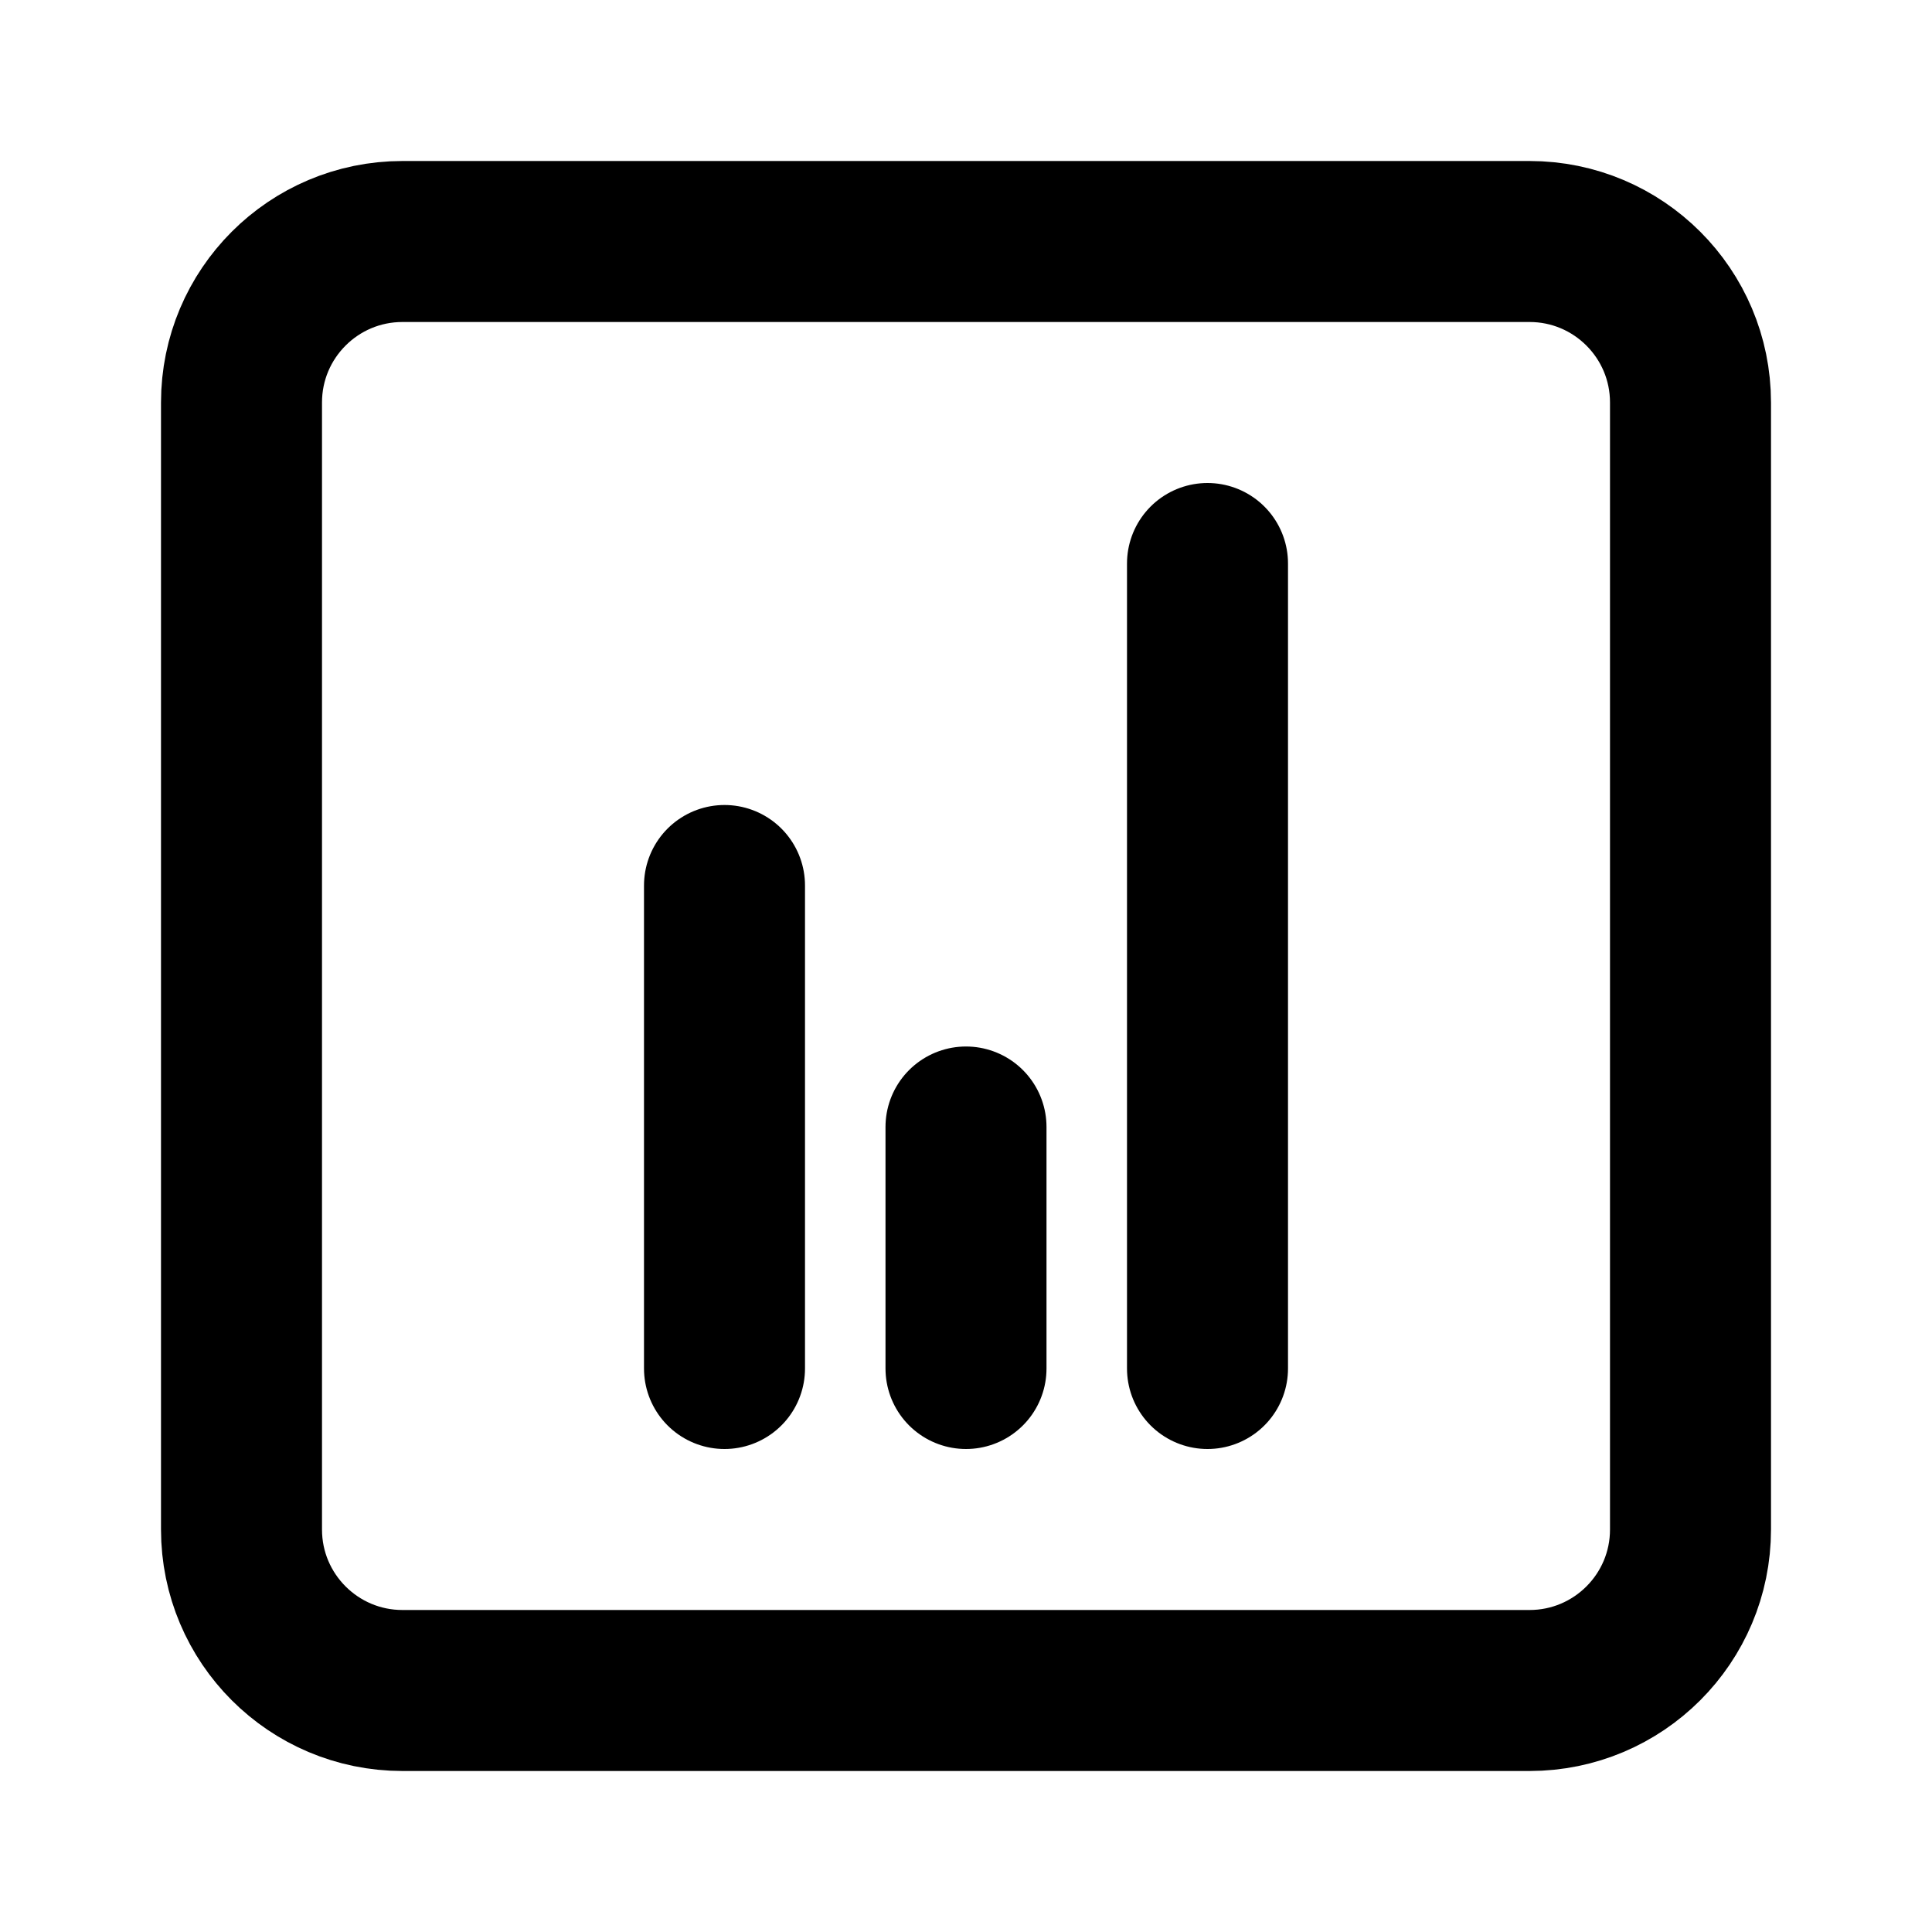
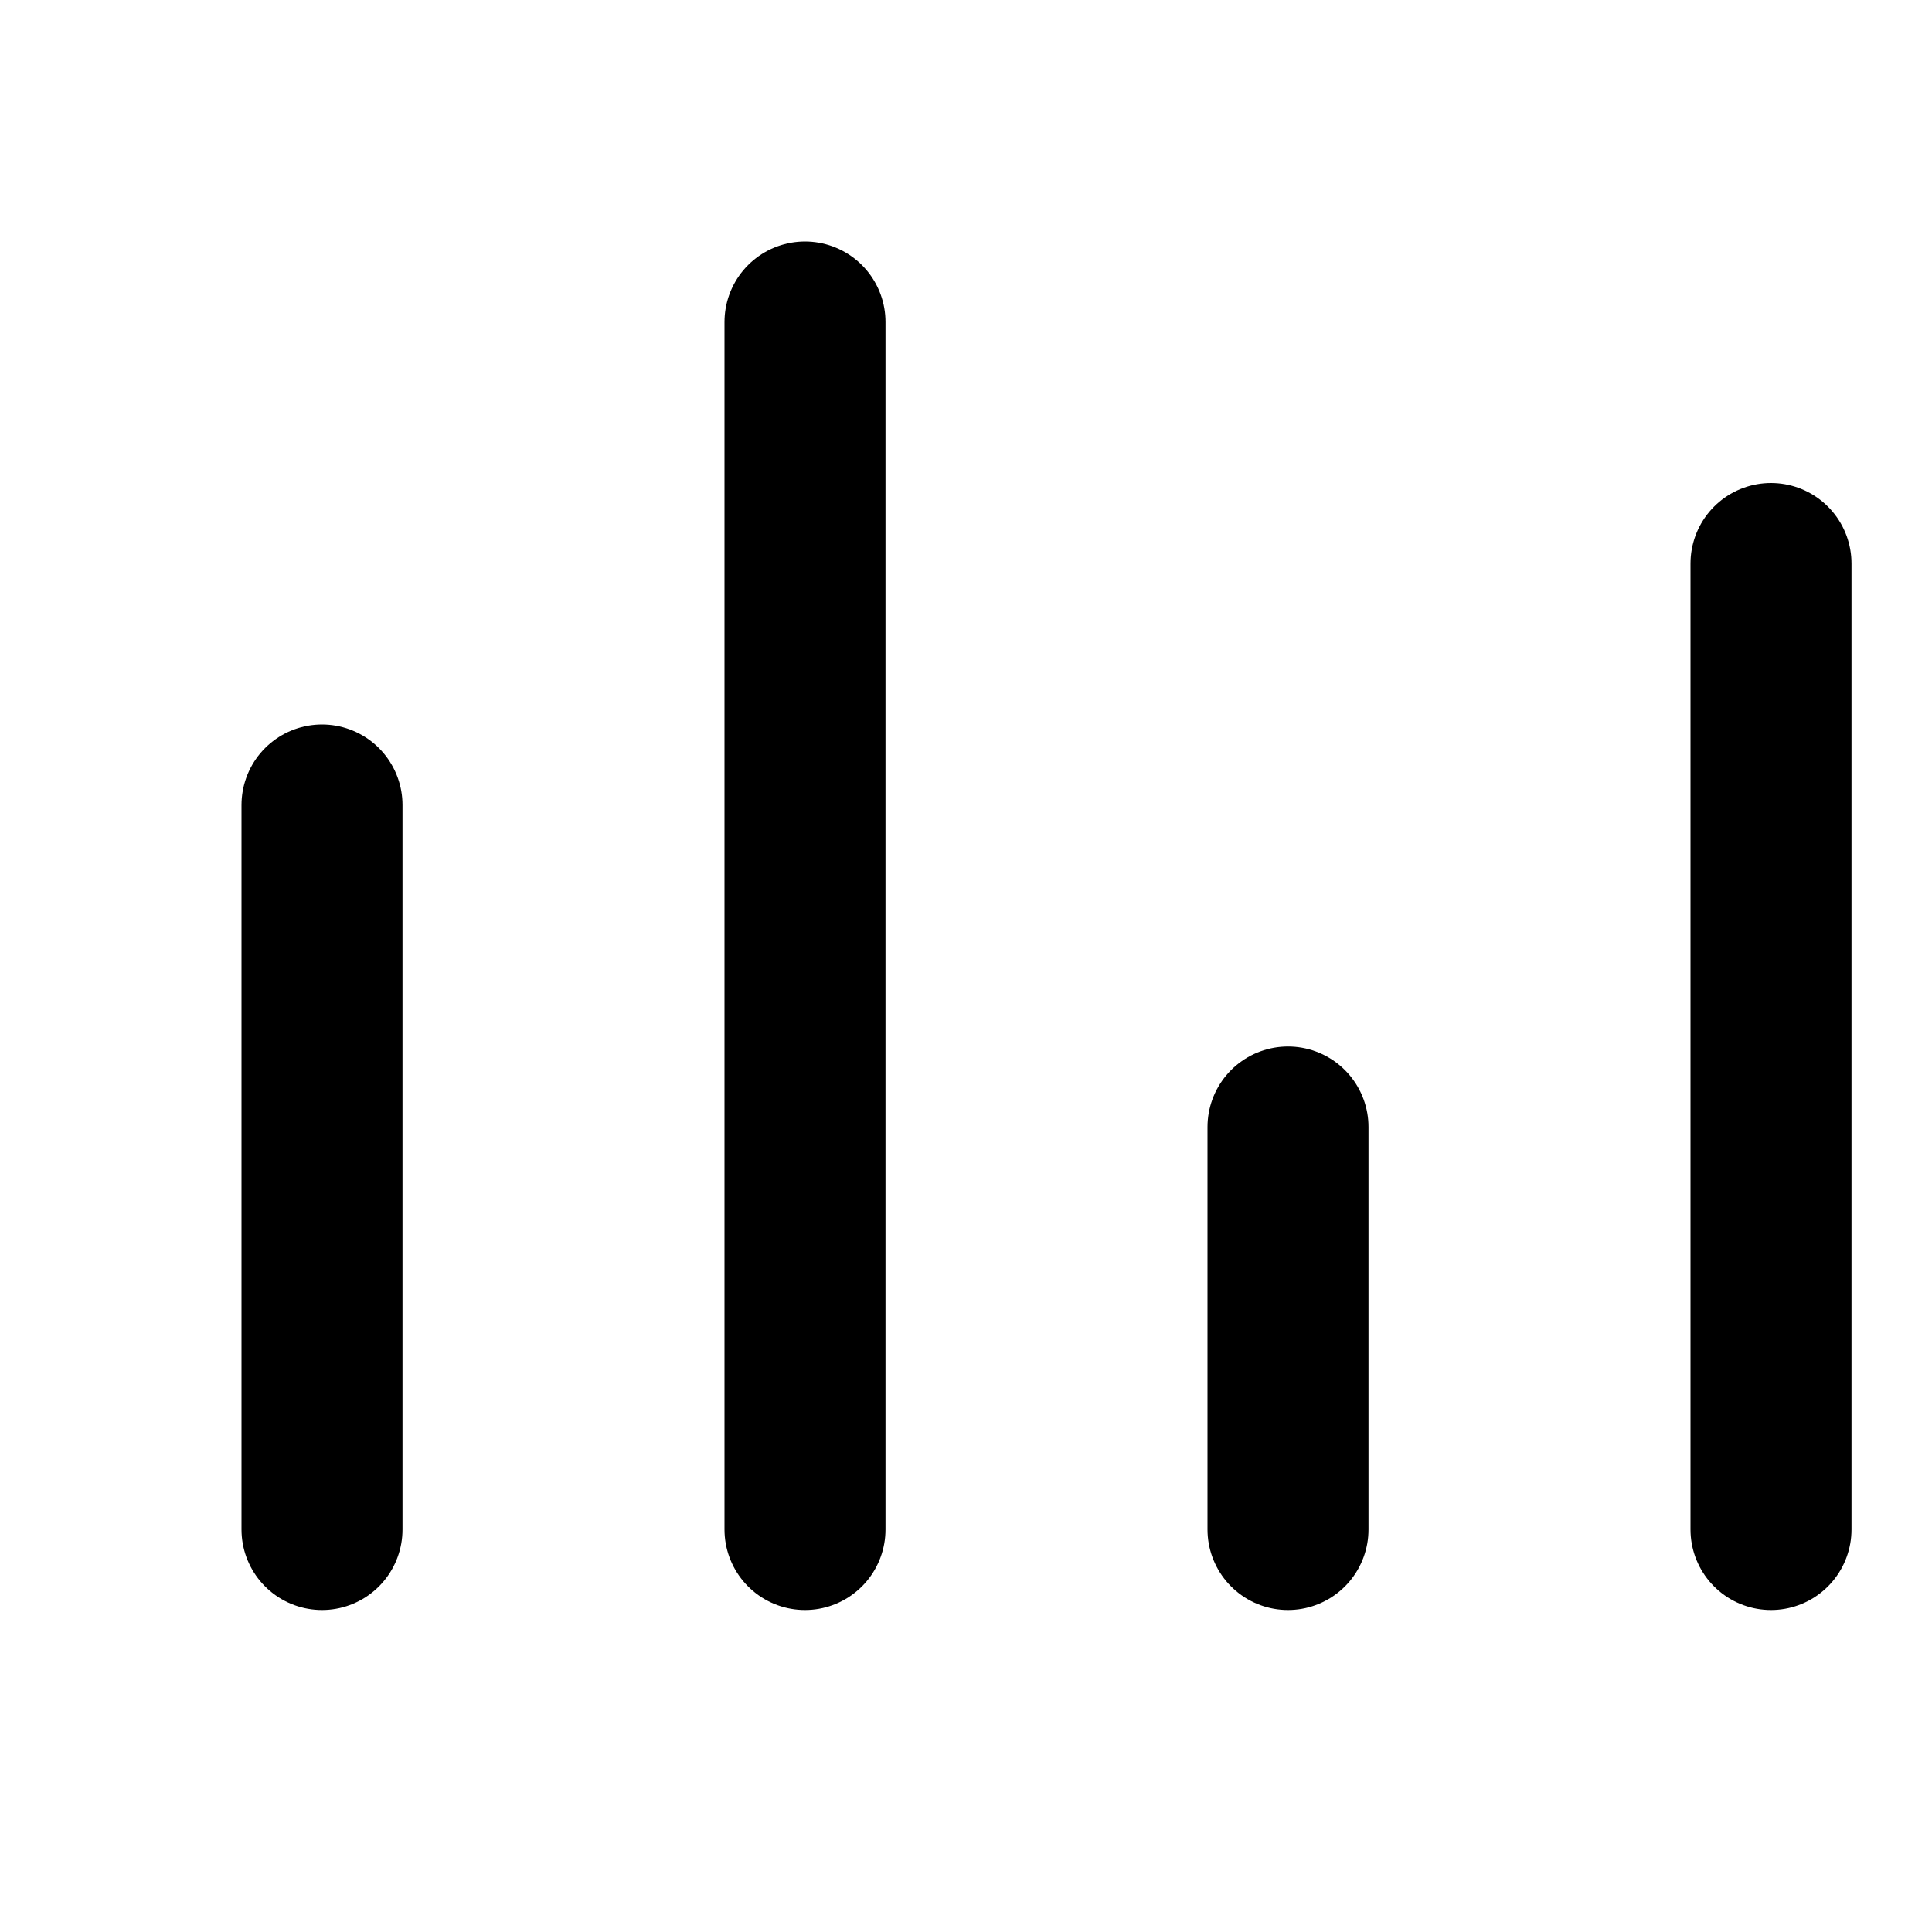
- <svg xmlns="http://www.w3.org/2000/svg" viewBox="0 0 24 24" width="24" height="24" fill="none" stroke="#000" stroke-width="2" stroke-linecap="round" stroke-linejoin="round">
-   <rect x="3" y="3" width="18" height="18" rx="2" ry="2" />
-   <line x1="9" y1="17" x2="9" y2="11" />
-   <line x1="15" y1="17" x2="15" y2="7" />
-   <line x1="12" y1="17" x2="12" y2="14" />
+ <svg xmlns="http://www.w3.org/2000/svg" viewBox="0 0 24 24" fill="none" stroke="#000000" stroke-width="2" stroke-linecap="round" stroke-linejoin="round">
+   <line x1="4" y1="19" x2="4" y2="10" />
+   <line x1="10" y1="19" x2="10" y2="4" />
+   <line x1="16" y1="19" x2="16" y2="14" />
+   <line x1="22" y1="19" x2="22" y2="7" />
</svg>
